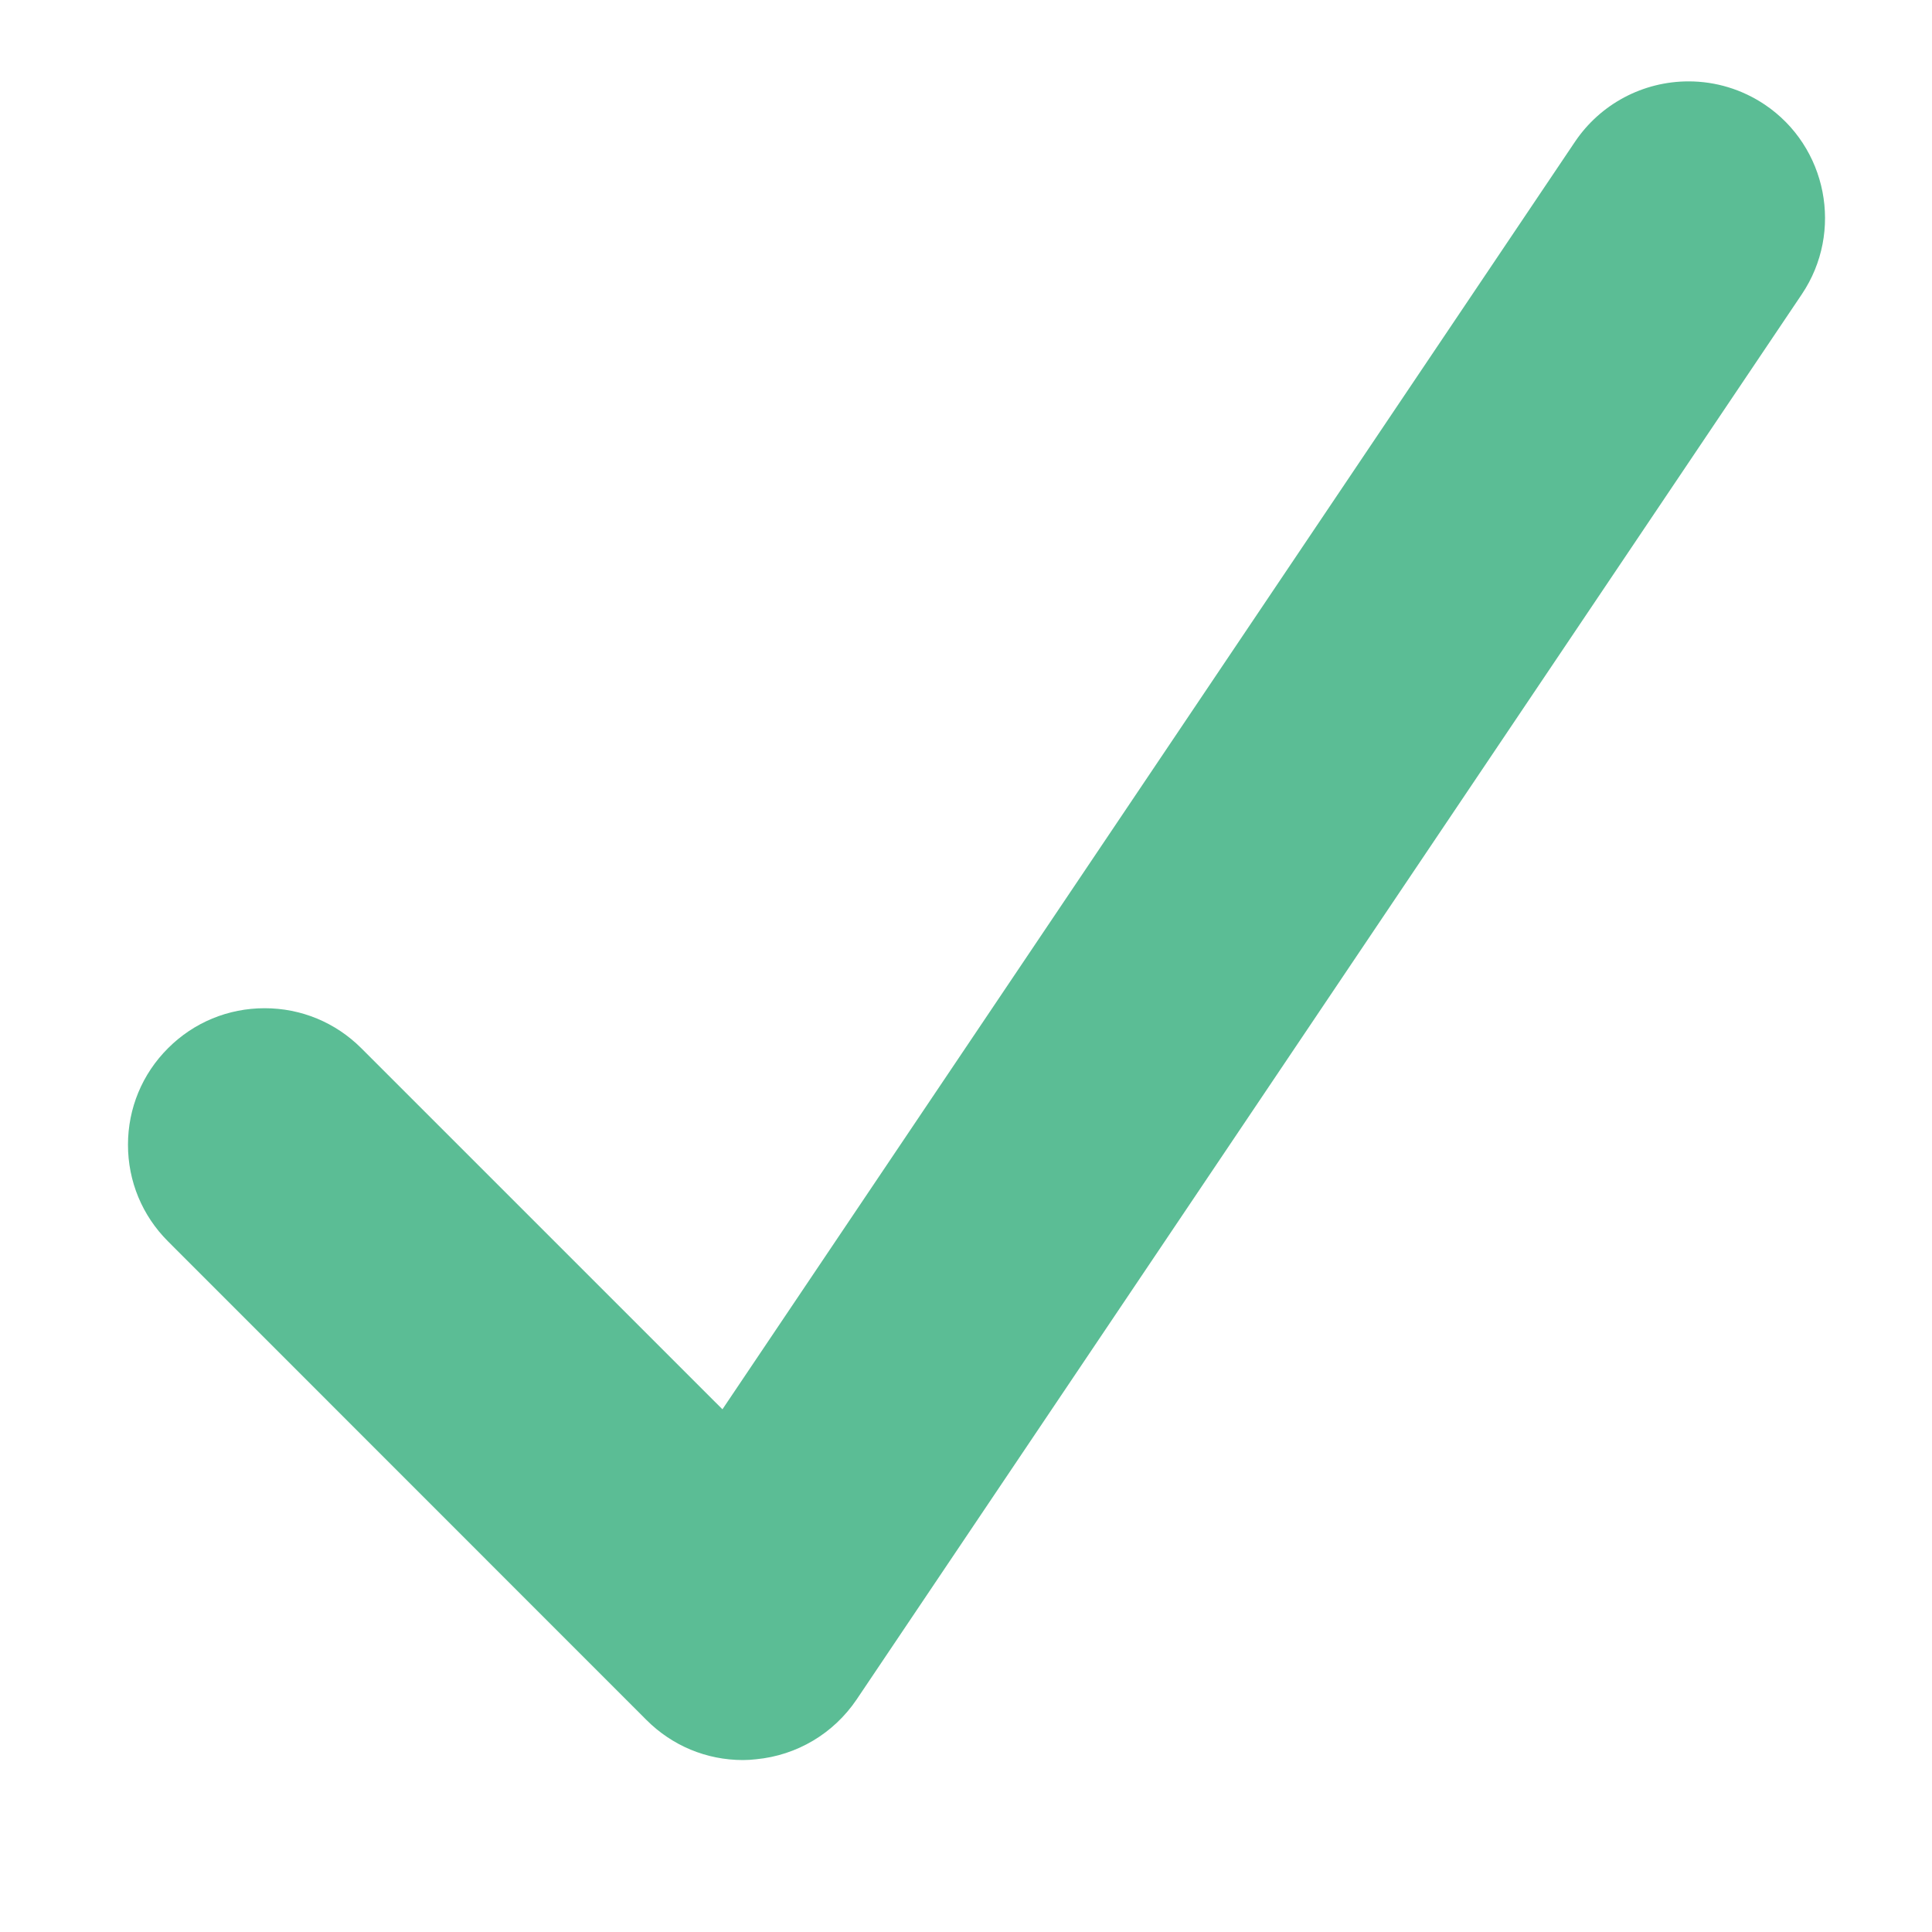
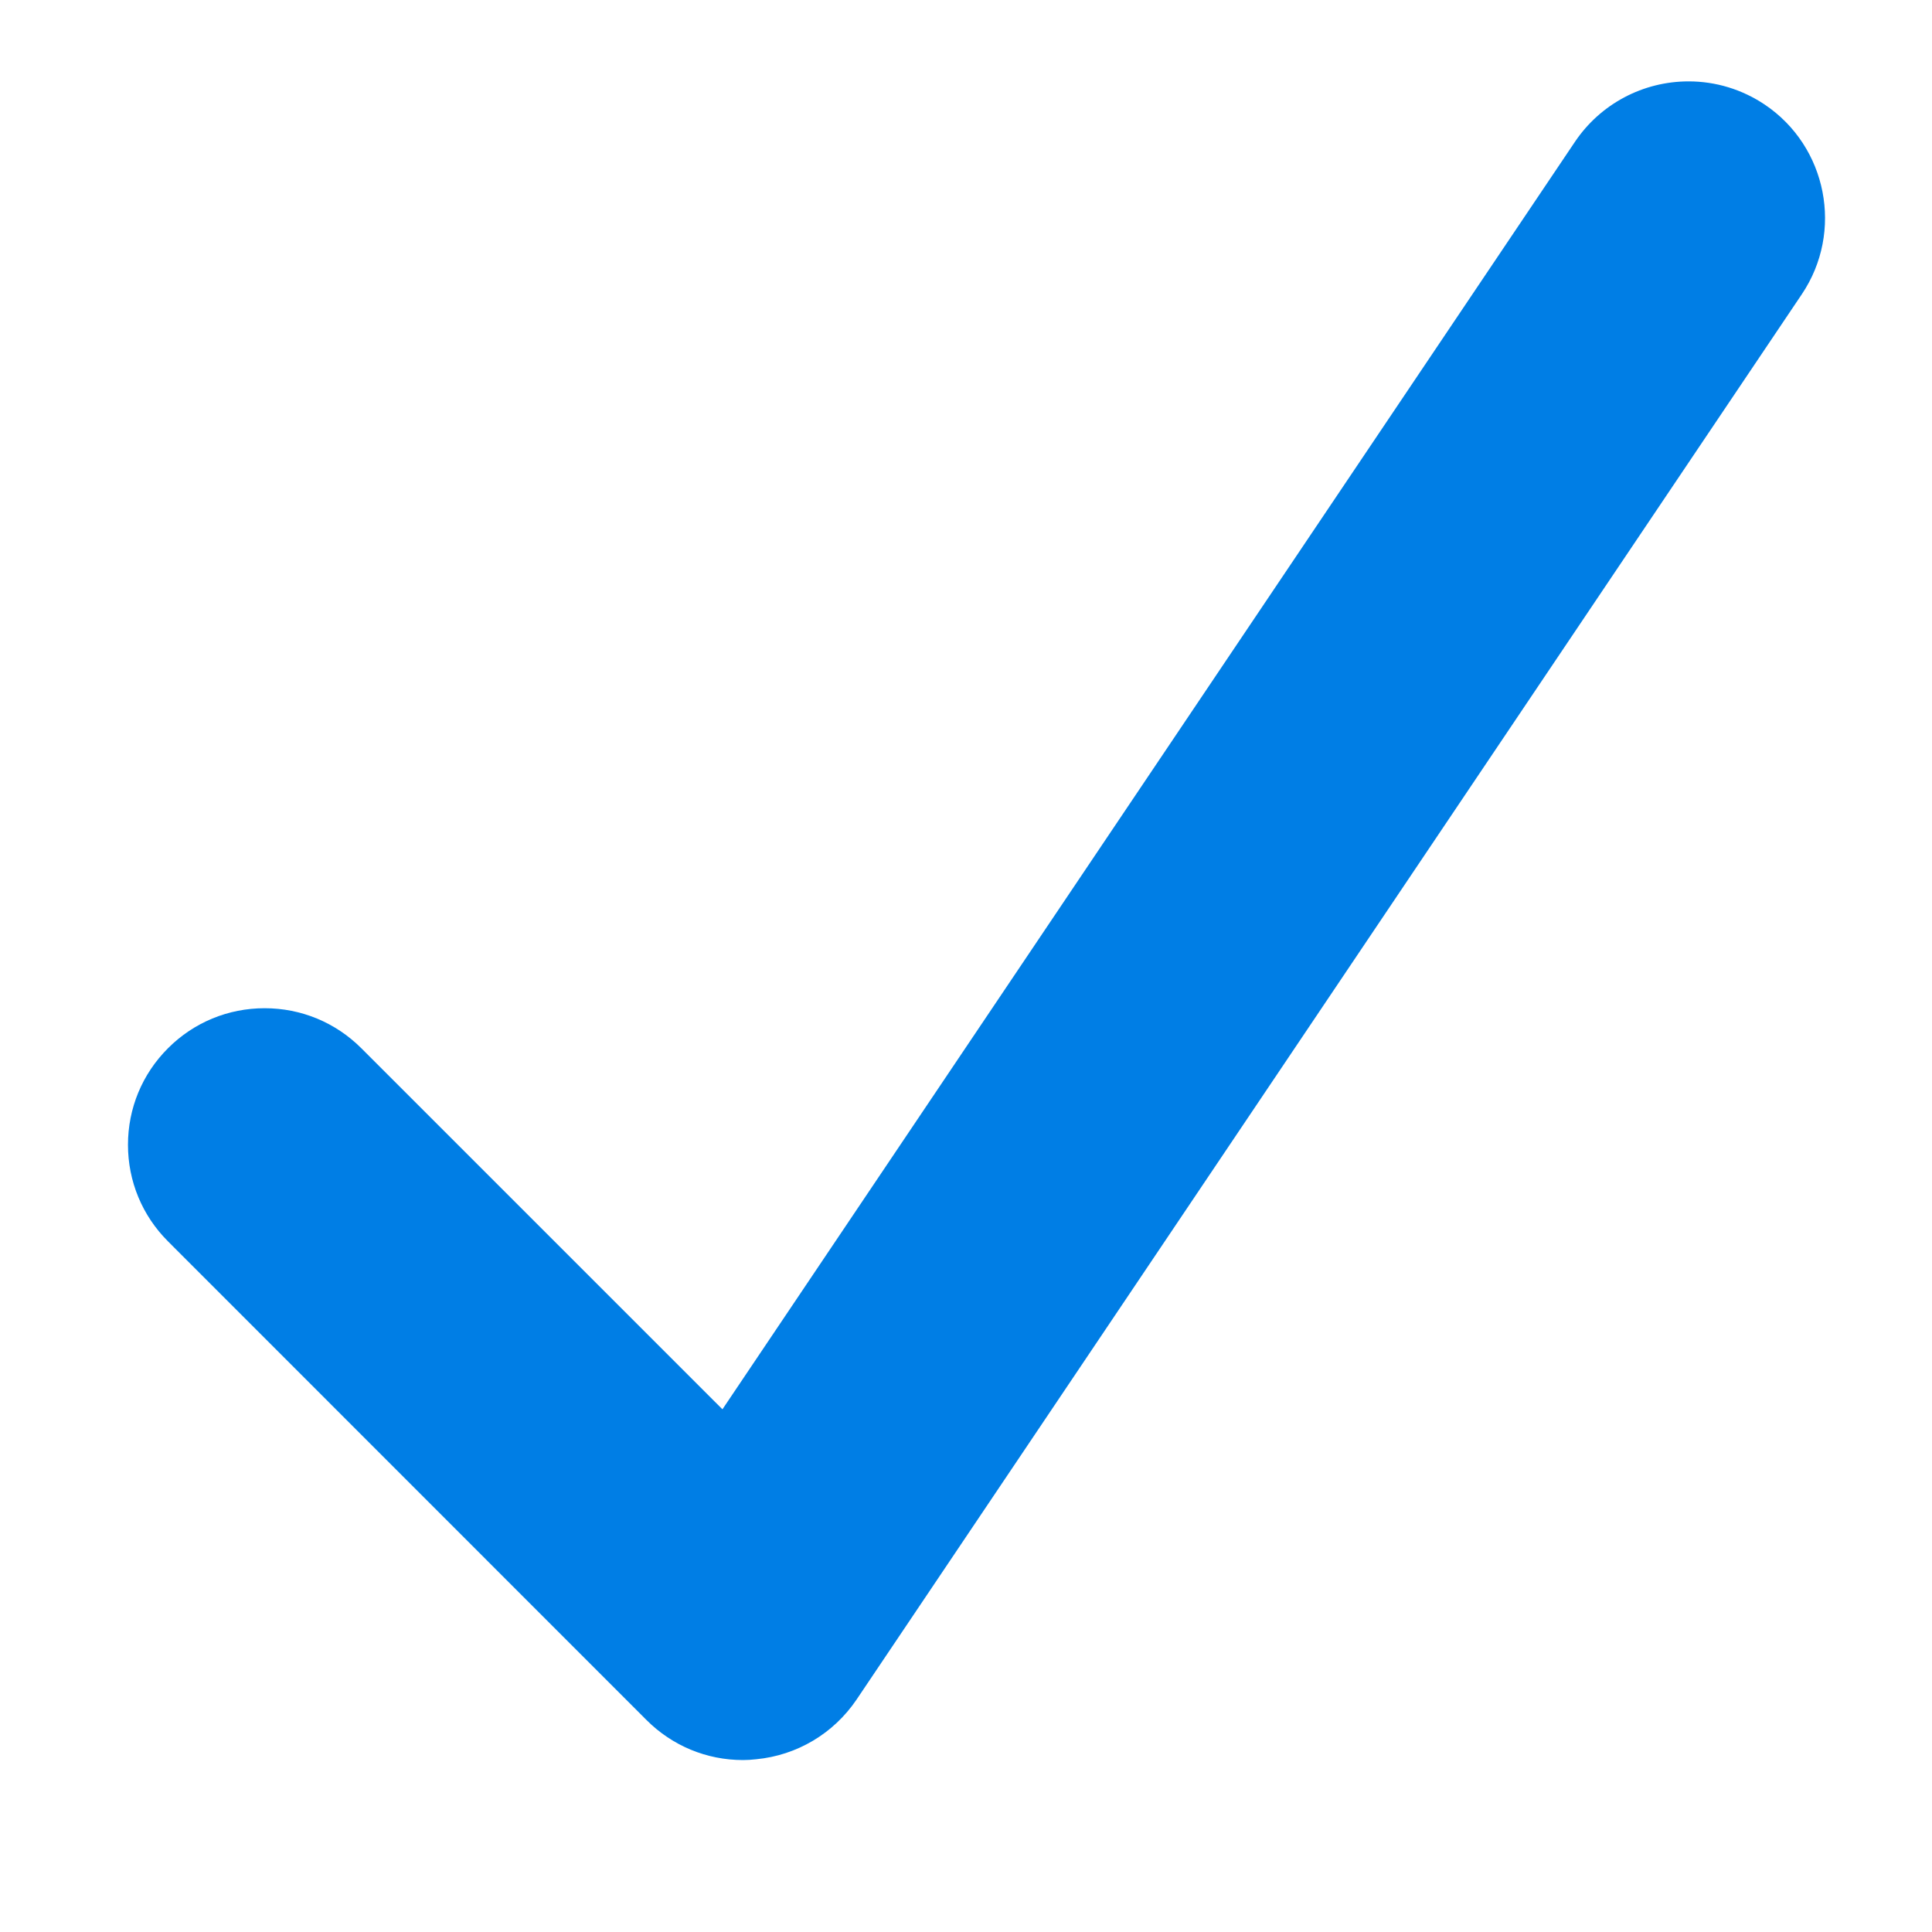
<svg xmlns="http://www.w3.org/2000/svg" version="1.1" id="Layer_1" x="0px" y="0px" width="96px" height="96px" viewBox="21 0 75 75" enable-background="new 0 0 96 96" xml:space="preserve">
  <g>
-     <path fill="#5bbd95" d="M49.844,68.325c-1.416,0-2.748-0.554-3.75-1.557L27.523,48.191c-1.003-1.002-1.555-2.334-1.555-3.75   s0.552-2.749,1.555-3.75c1.001-1.001,2.333-1.552,3.75-1.552s2.75,0.551,3.753,1.553l14.019,14.017L82.14,5.504   c0.989-1.468,2.639-2.345,4.412-2.345c1.054,0,2.075,0.312,2.956,0.902c2.424,1.631,3.07,4.934,1.439,7.361L54.25,65.98   c-0.892,1.316-2.312,2.162-3.895,2.314C50.17,68.315,50.01,68.325,49.844,68.325z" />
+     <path fill="#007EE5" d="M49.844,68.325c-1.416,0-2.748-0.554-3.75-1.557L27.523,48.191c-1.003-1.002-1.555-2.334-1.555-3.75   s0.552-2.749,1.555-3.75c1.001-1.001,2.333-1.552,3.75-1.552s2.75,0.551,3.753,1.553l14.019,14.017L82.14,5.504   c0.989-1.468,2.639-2.345,4.412-2.345c1.054,0,2.075,0.312,2.956,0.902c2.424,1.631,3.07,4.934,1.439,7.361L54.25,65.98   c-0.892,1.316-2.312,2.162-3.895,2.314C50.17,68.315,50.01,68.325,49.844,68.325z" />
  </g>
</svg>
